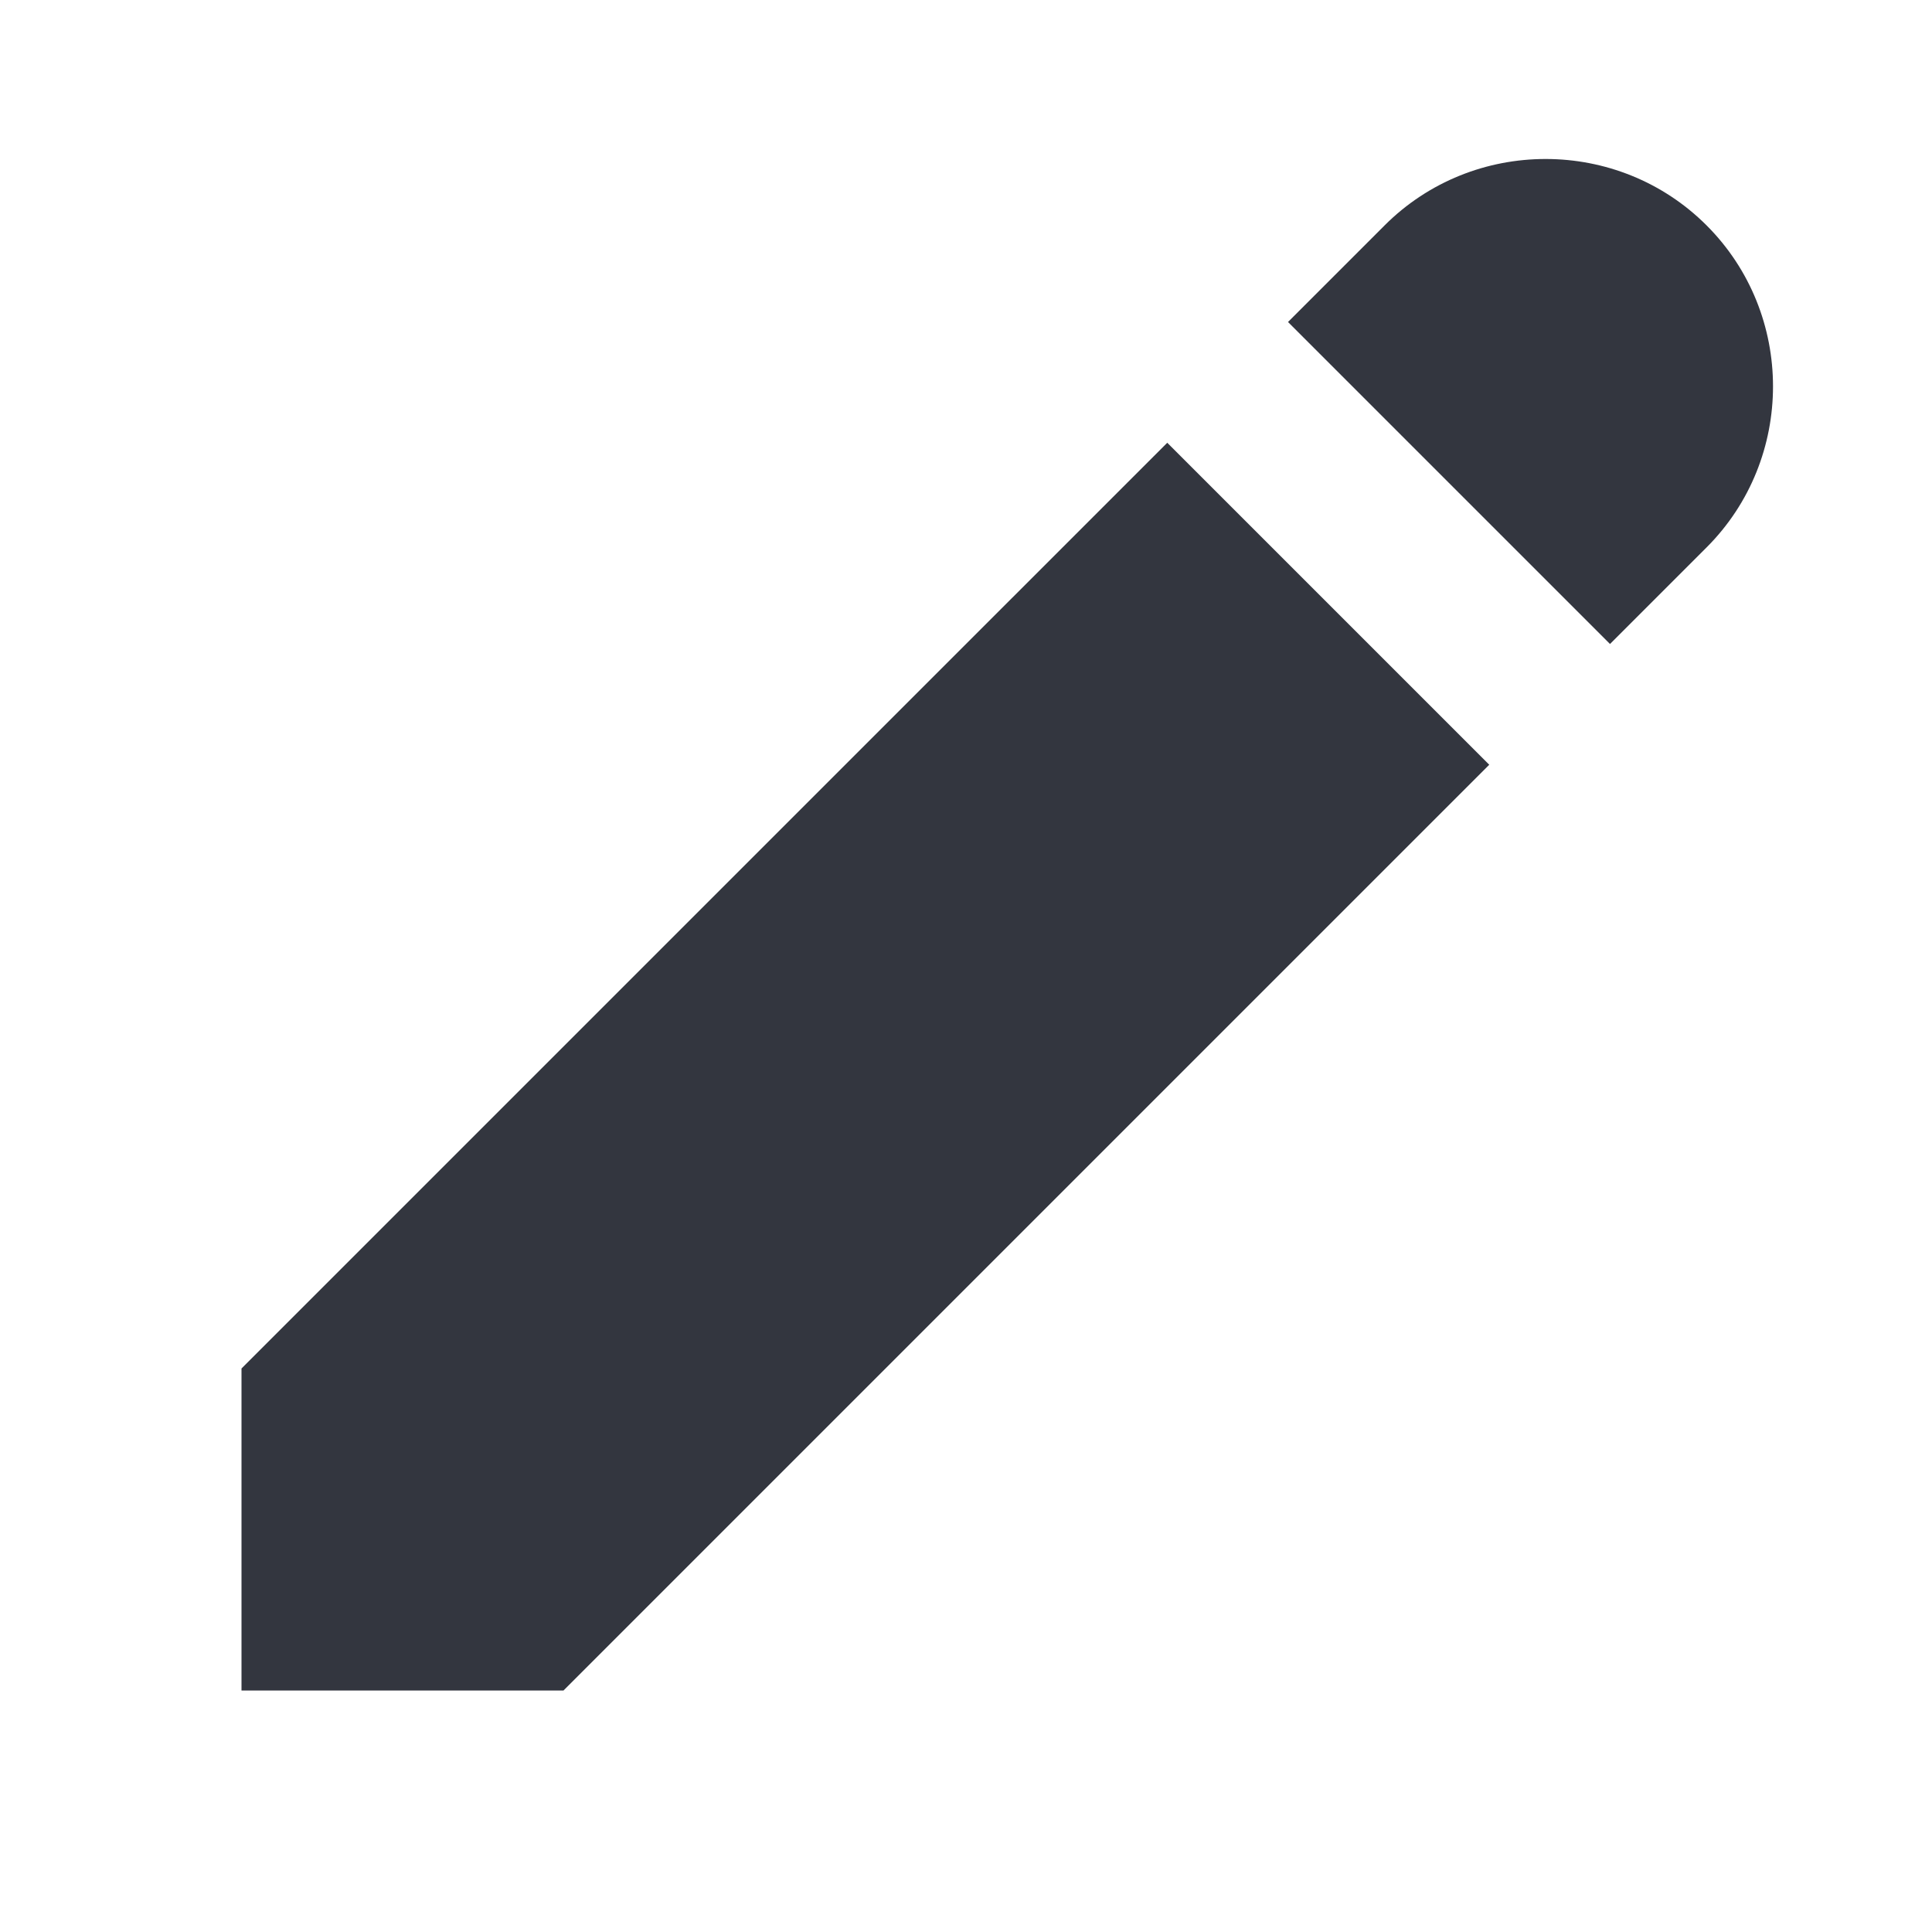
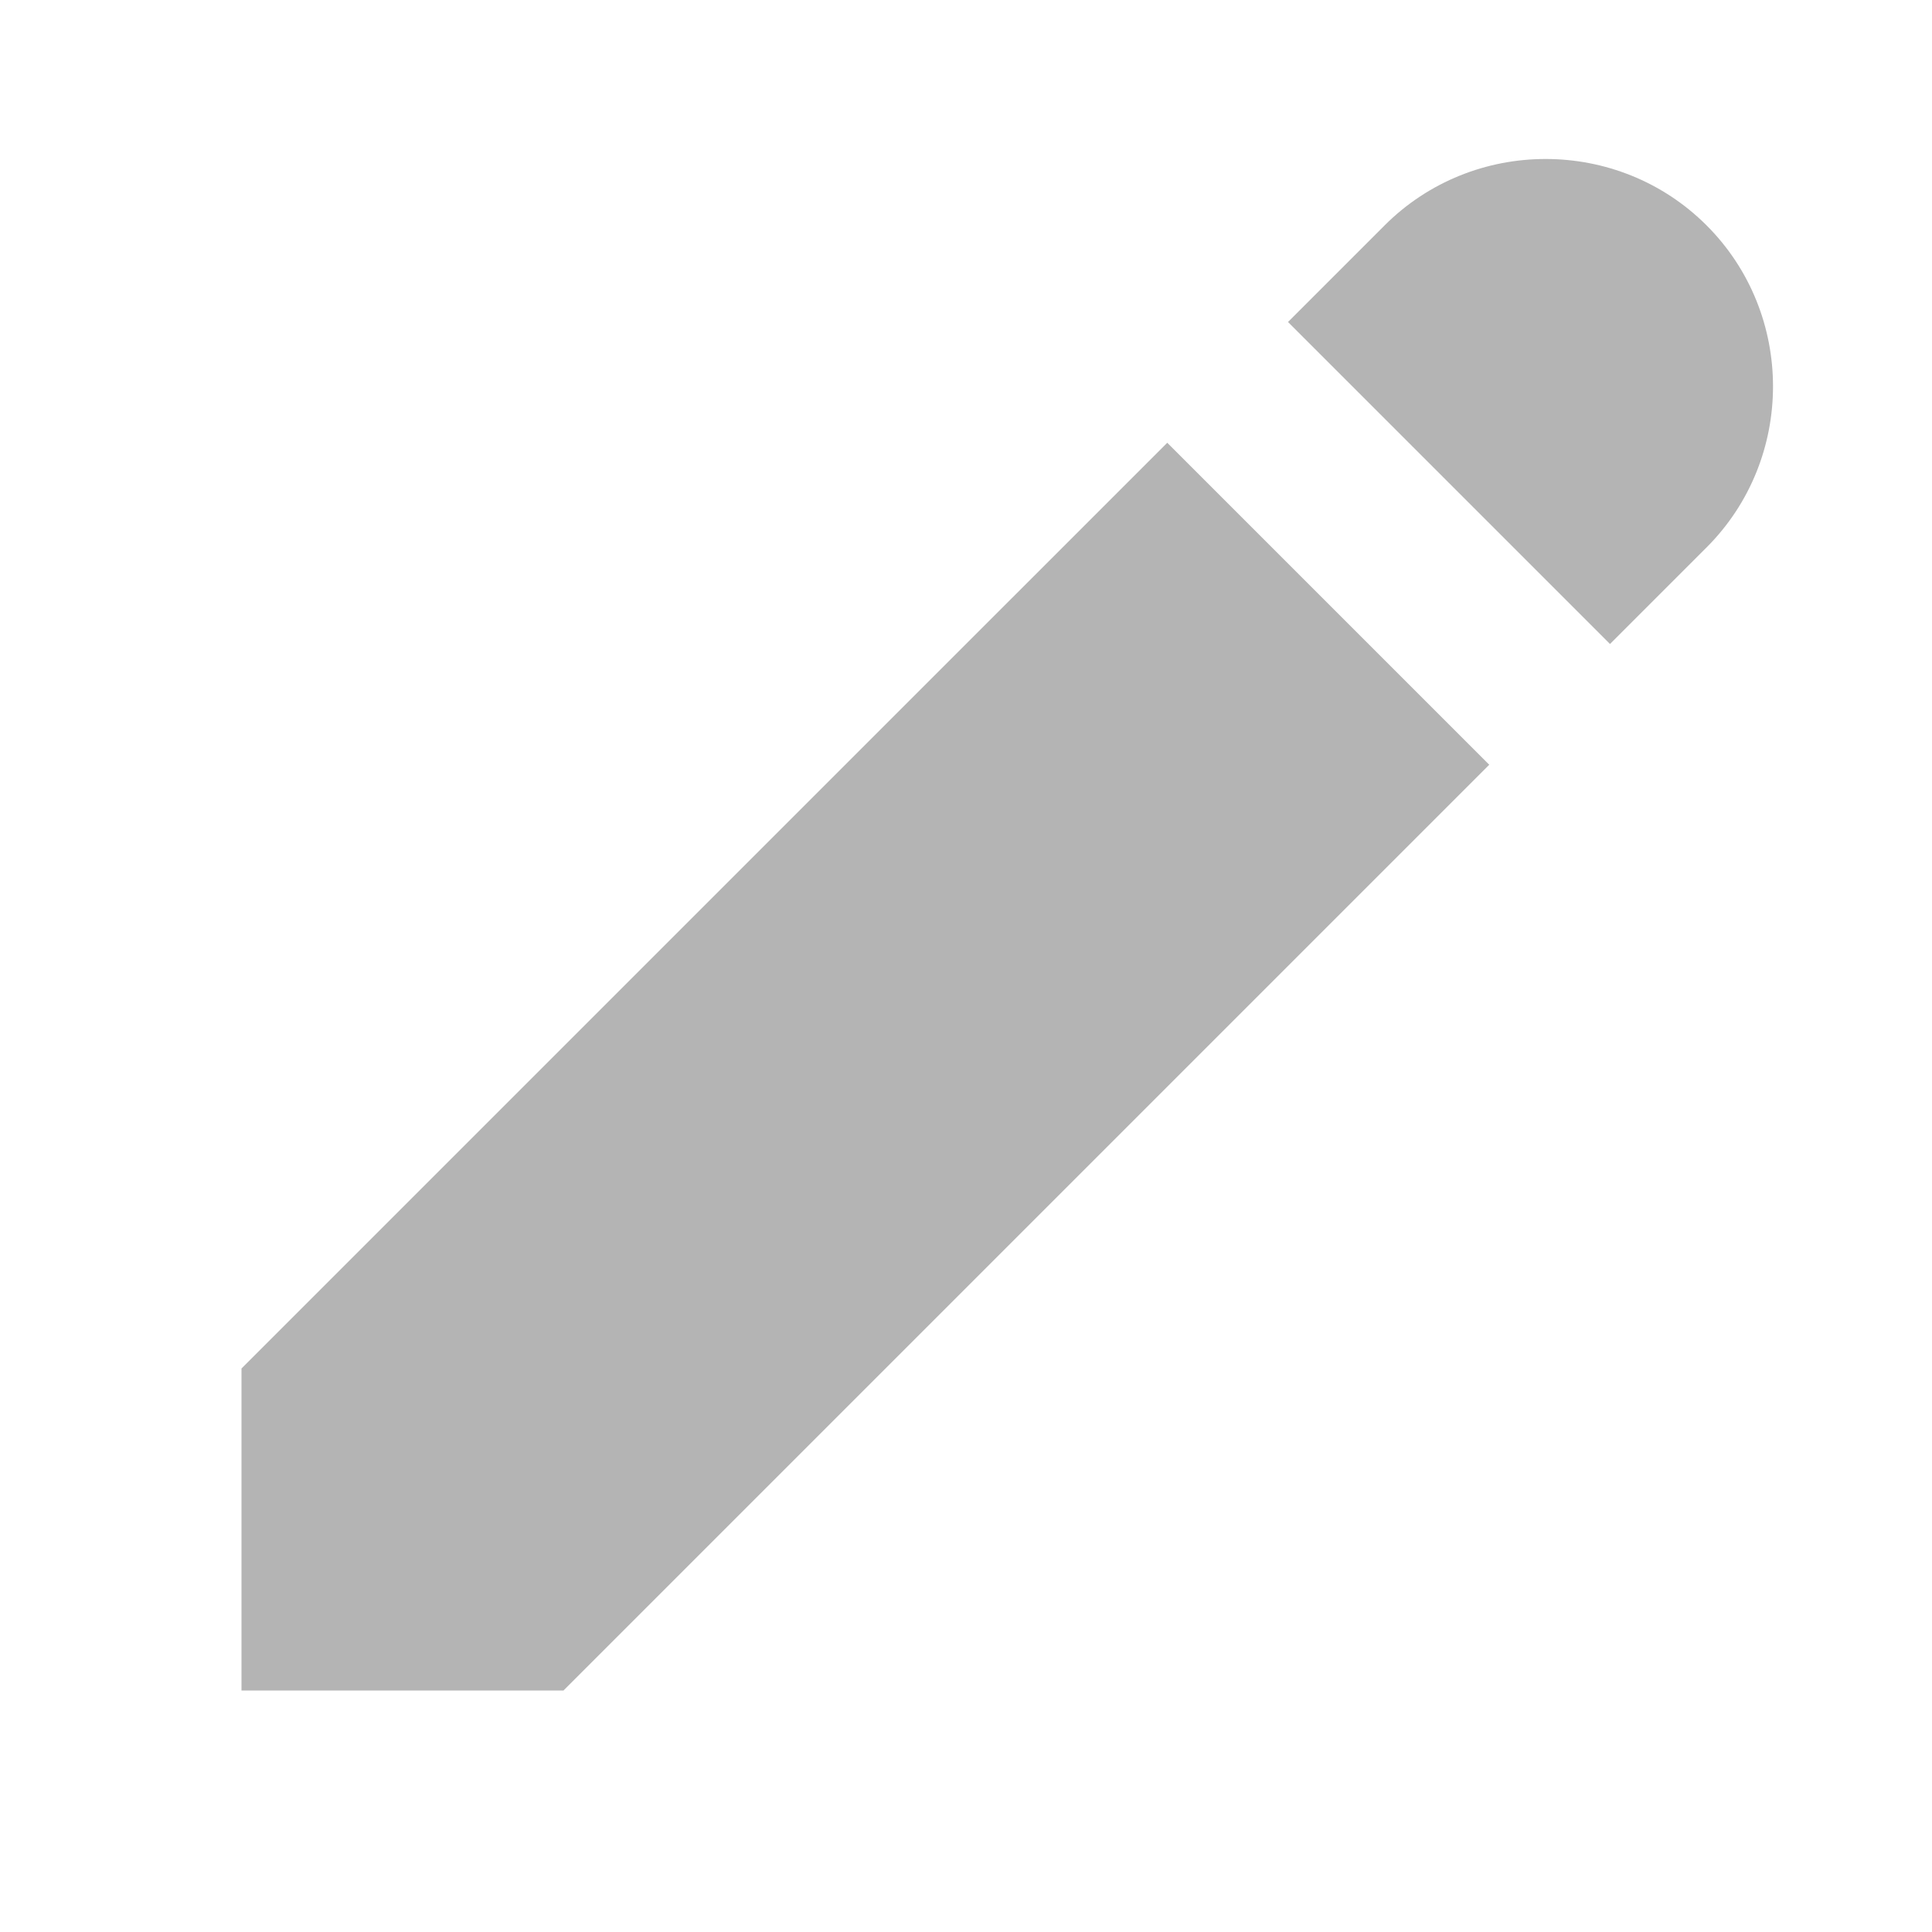
- <svg xmlns="http://www.w3.org/2000/svg" width="24" height="24" viewBox="0 0 24 24" fill="none">
-   <path d="M14.5 5.5L3 17V21H7L18.5 9.5L14.5 5.5ZM21.2 2.8C20.1 1.7 18.3 1.7 17.2 2.8L16 4L20 8L21.2 6.8C22.3 5.7 22.3 3.9 21.2 2.8Z" fill="#33363F" />
+ <svg xmlns="http://www.w3.org/2000/svg" viewBox="0 0 24 24" fill="none">
+   <path d="M14.5 5.5L3 17V21H7L18.5 9.5L14.5 5.5ZM21.2 2.8C20.1 1.7 18.3 1.7 17.2 2.8L16 4L20 8L21.2 6.8C22.3 5.7 22.3 3.9 21.2 2.8Z" fill="#B4B4B4" />
</svg>
